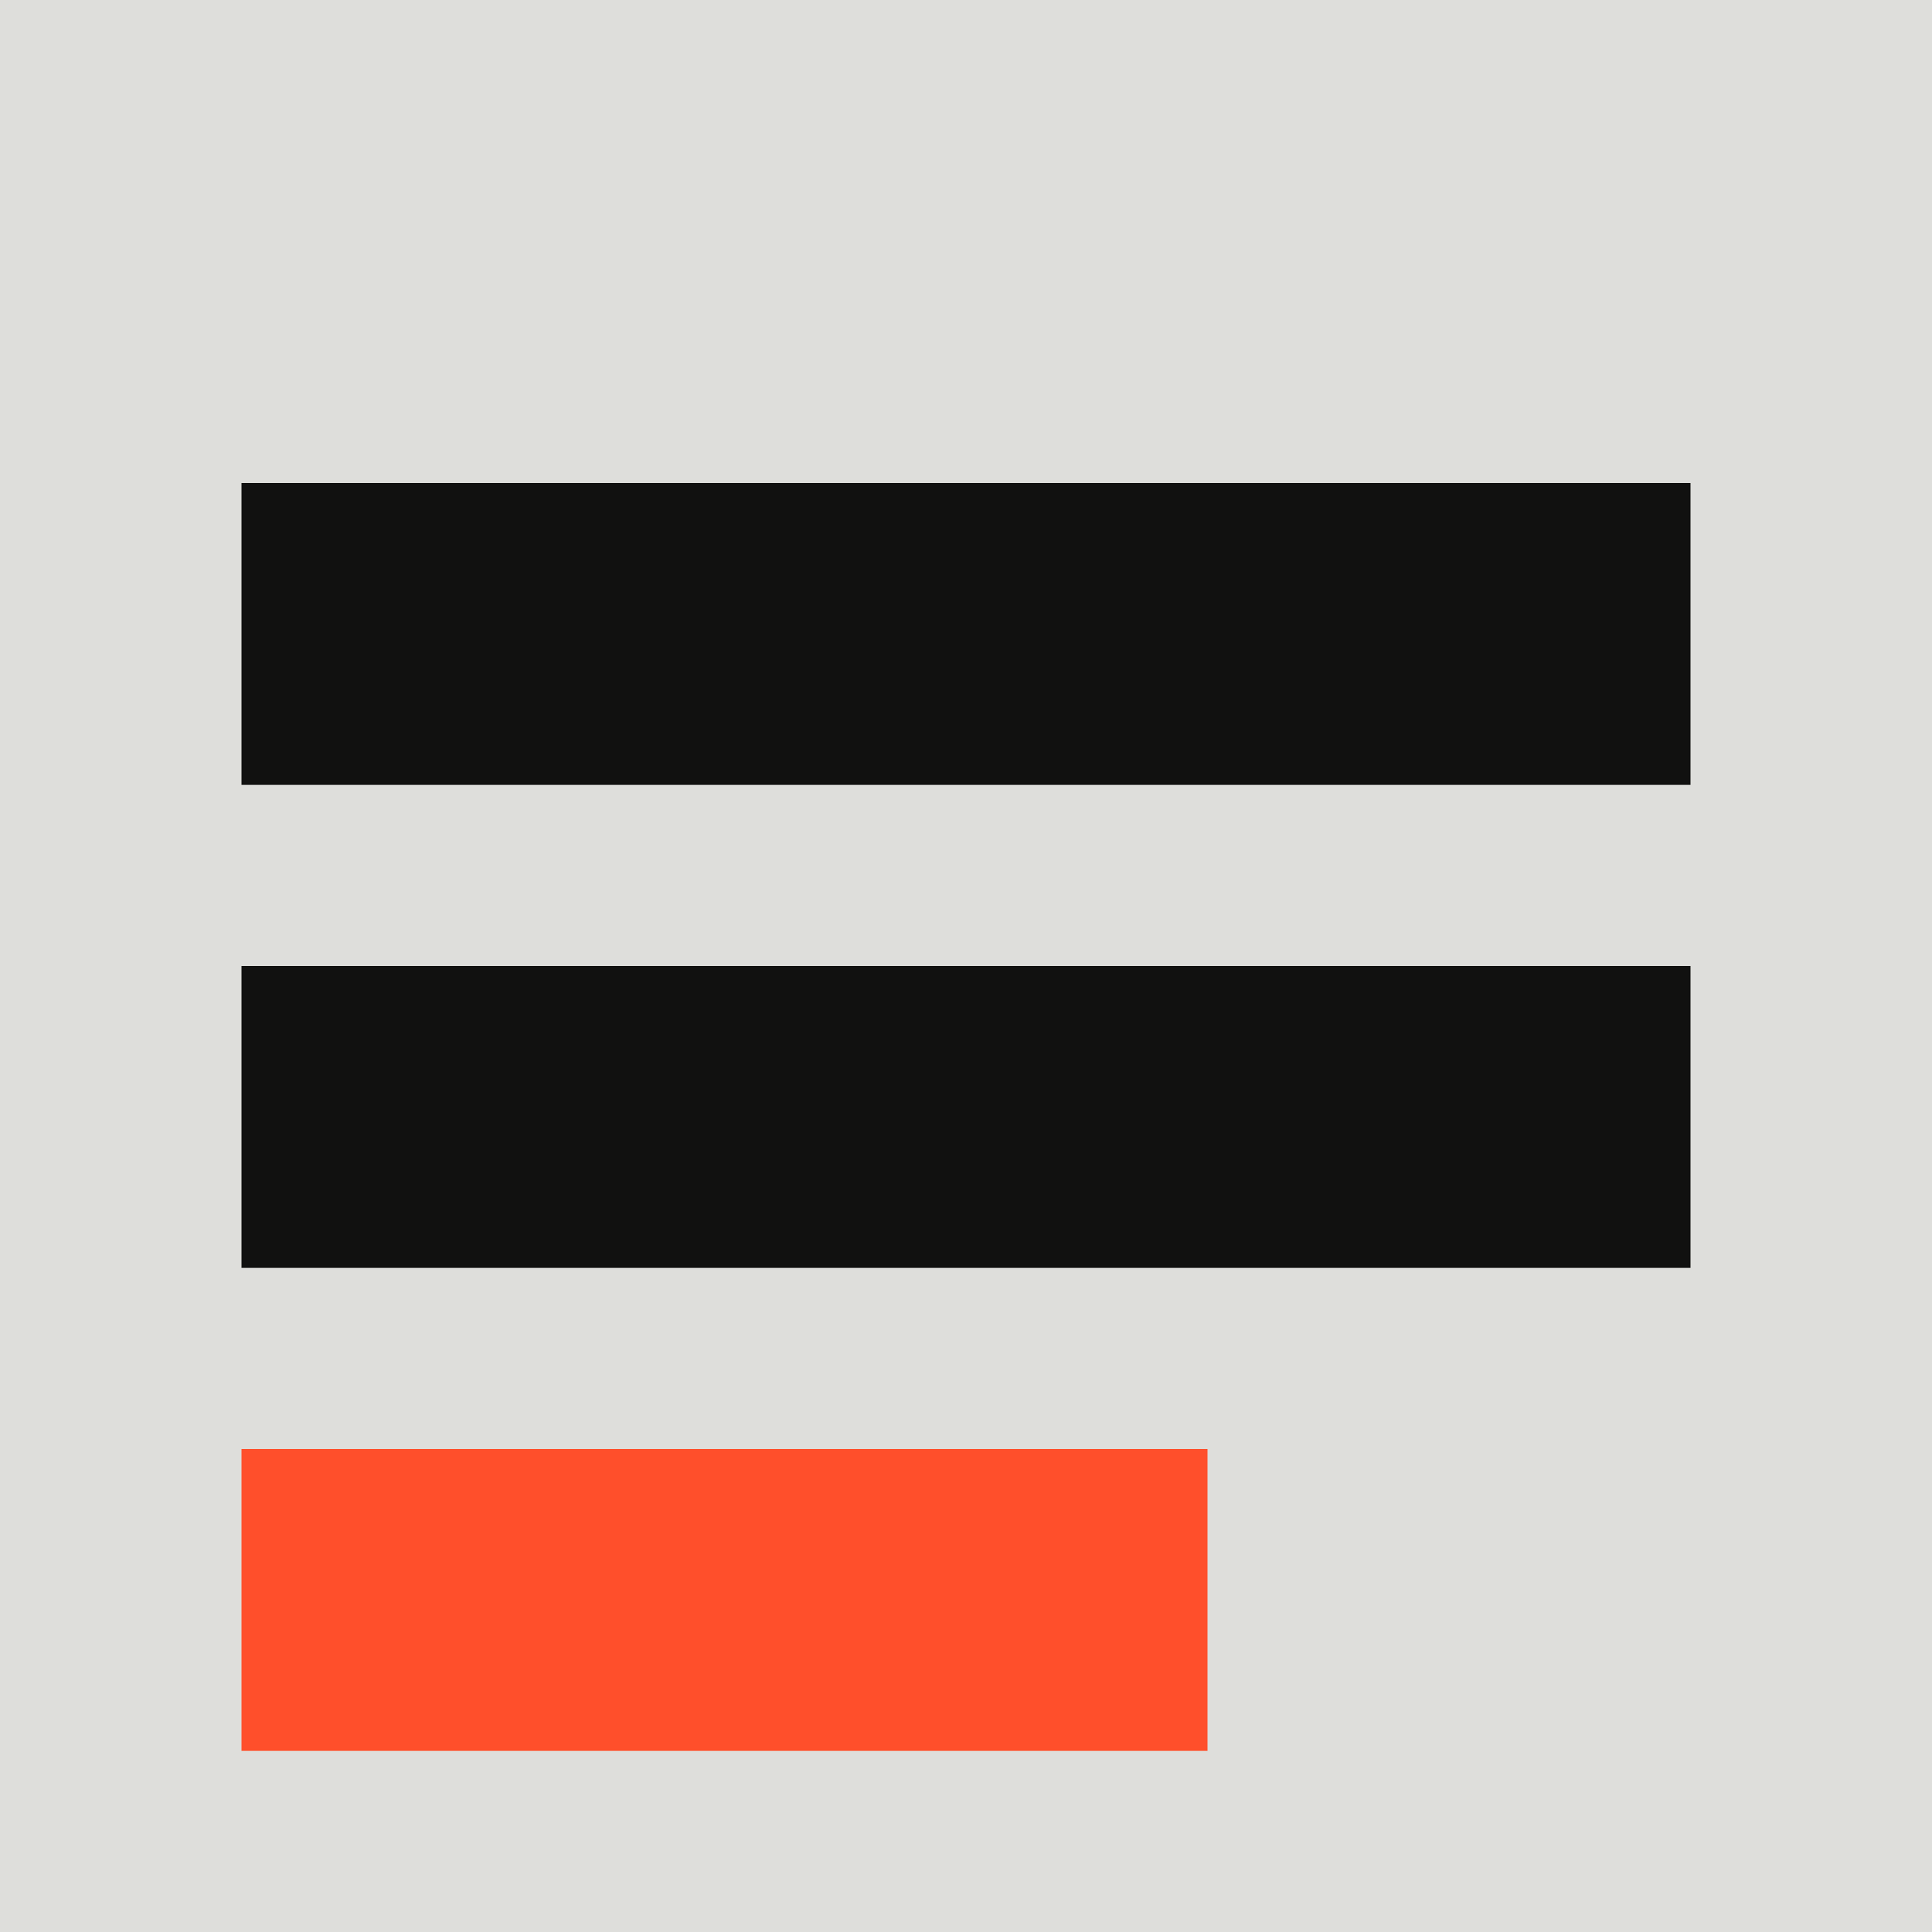
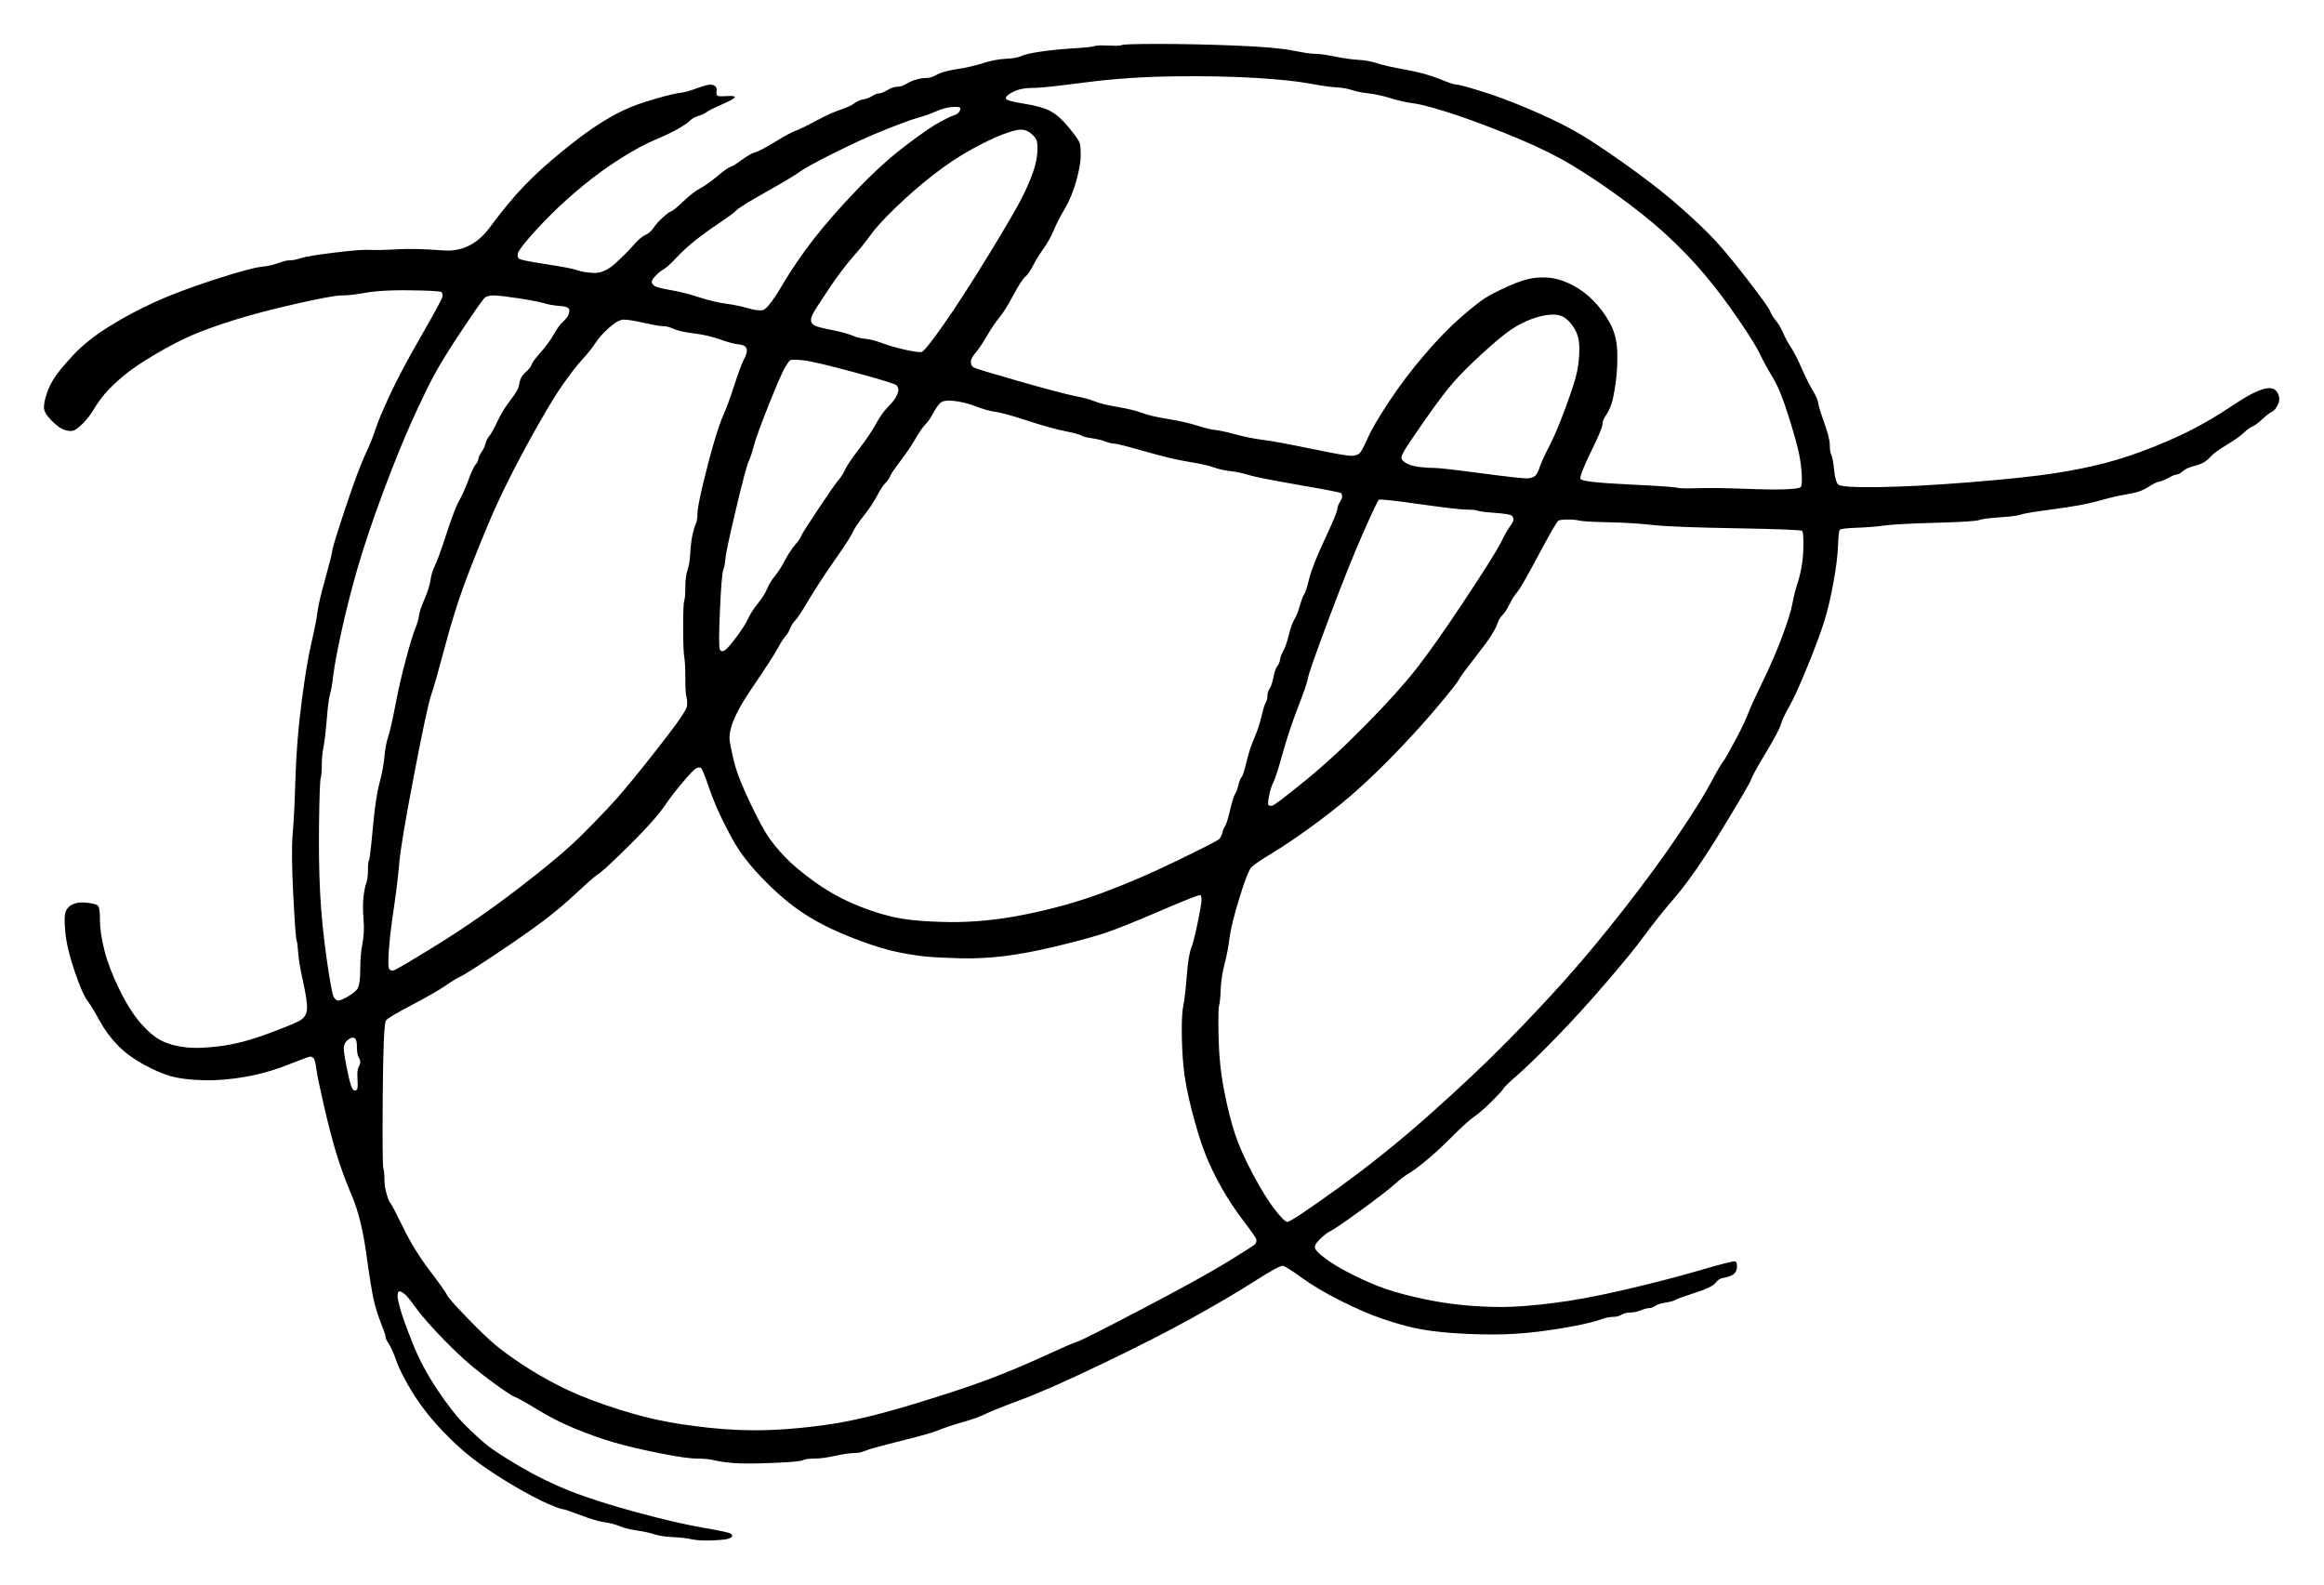
- <svg xmlns="http://www.w3.org/2000/svg" viewBox="0 0 32 32">
-   <rect width="32" height="32" fill="#DEDEDB" />
-   <rect x="4" y="8" width="24" height="5" fill="#111110" />
-   <rect x="4" y="16" width="24" height="5" fill="#111110" />
-   <rect x="4" y="24" width="16" height="5" fill="#FF4F2B" />
+ <svg xmlns="http://www.w3.org/2000/svg" viewBox="0 0 2116 1443">
+   <path fill="#000" fill-rule="evenodd" d="M2075.0 361.0Q2074.0 357.0 2071.5 355.0Q2069.0 353.0 2064.5 353.5Q2060.0 354.0 2052.5 357.5Q2045.0 361.0 2030.0 371.0Q2015.0 381.0 1999.0 389.5Q1983.0 398.0 1960.5 407.0Q1938.0 416.0 1917.0 421.5Q1896.0 427.0 1870.0 431.0Q1844.0 435.0 1794.5 439.0Q1745.0 443.0 1710.5 443.5Q1676.0 444.0 1673.5 441.0Q1671.0 438.0 1670.0 428.0Q1669.0 418.0 1667.5 414.5Q1666.0 411.0 1666.0 405.0Q1666.0 399.0 1661.0 385.0Q1656.0 371.0 1655.5 367.0Q1655.0 363.0 1650.5 355.5Q1646.0 348.0 1640.5 335.5Q1635.0 323.0 1630.5 316.0Q1626.0 309.0 1623.5 303.0Q1621.0 297.0 1617.0 292.0Q1613.0 287.0 1611.5 283.0Q1610.0 279.0 1589.5 252.5Q1569.0 226.0 1555.5 212.5Q1542.0 199.0 1524.0 183.5Q1506.0 168.0 1477.0 147.5Q1448.0 127.0 1431.5 118.0Q1415.0 109.0 1391.5 99.0Q1368.0 89.0 1348.5 83.0Q1329.0 77.0 1326.0 77.0Q1323.0 77.0 1311.0 72.0Q1299.0 67.0 1280.0 63.5Q1261.0 60.0 1253.5 57.5Q1246.0 55.0 1237.0 54.5Q1228.0 54.0 1215.5 51.5Q1203.0 49.0 1197.5 49.0Q1192.0 49.0 1177.0 46.0Q1162.0 43.0 1125.0 41.5Q1088.0 40.0 1055.5 40.0Q1023.0 40.0 1021.5 41.0Q1020.0 42.0 1009.5 41.5Q999.0 41.0 996.5 42.0Q994.0 43.0 977.5 44.0Q961.0 45.0 947.5 47.0Q934.0 49.0 930.0 51.0Q926.0 53.0 916.0 53.5Q906.0 54.0 895.0 57.5Q884.0 61.0 871.0 63.0Q858.0 65.0 853.0 68.0Q848.0 71.0 843.5 71.0Q839.0 71.0 834.0 72.5Q829.0 74.0 825.0 76.5Q821.0 79.0 817.0 79.0Q813.0 79.0 808.0 82.0Q803.0 85.0 800.5 85.0Q798.0 85.0 794.0 87.5Q790.0 90.0 786.0 90.5Q782.0 91.0 778.0 94.0Q774.0 97.0 765.0 100.0Q756.0 103.0 743.0 110.0Q730.0 117.0 724.5 119.0Q719.0 121.0 706.0 129.0Q693.0 137.0 688.0 138.5Q683.0 140.0 675.5 145.5Q668.0 151.0 665.0 152.0Q662.0 153.0 653.0 160.5Q644.0 168.0 637.5 171.5Q631.0 175.0 622.0 183.5Q613.0 192.0 611.0 192.5Q609.0 193.0 603.5 198.0Q598.0 203.0 595.0 207.5Q592.0 212.0 587.5 214.0Q583.0 216.0 576.5 223.5Q570.0 231.0 560.0 240.0Q550.0 249.0 540.5 248.5Q531.0 248.0 525.5 246.0Q520.0 244.0 497.0 240.5Q474.0 237.0 472.5 235.5Q471.0 234.0 471.5 231.0Q472.0 228.0 480.5 218.0Q489.0 208.0 502.0 195.0Q515.0 182.0 531.5 168.5Q548.0 155.0 565.5 144.0Q583.0 133.0 596.0 127.5Q609.0 122.0 617.0 117.5Q625.0 113.0 628.0 110.0Q631.0 107.0 636.0 105.5Q641.0 104.0 643.5 102.0Q646.0 100.0 657.5 95.0Q669.0 90.0 669.0 88.5Q669.0 87.0 661.5 87.5Q654.0 88.0 653.0 87.0Q652.0 86.0 652.5 82.5Q653.0 79.0 649.5 77.5Q646.0 76.0 635.5 80.0Q625.0 84.0 619.5 84.5Q614.0 85.0 596.5 90.0Q579.0 95.0 567.5 100.5Q556.0 106.0 543.0 114.5Q530.0 123.0 511.0 138.5Q492.0 154.0 477.5 169.0Q463.0 184.0 446.0 207.0Q429.0 230.0 403.5 228.0Q378.0 226.0 361.0 227.0Q344.0 228.0 336.5 227.5Q329.0 227.0 304.5 230.0Q280.0 233.0 274.0 235.0Q268.0 237.0 264.0 237.0Q260.0 237.0 253.5 239.5Q247.0 242.0 237.5 243.0Q228.0 244.0 195.5 254.5Q163.0 265.0 141.0 275.0Q119.0 285.0 99.0 297.5Q79.0 310.0 66.5 323.5Q54.0 337.0 49.5 344.0Q45.0 351.0 42.5 358.5Q40.0 366.0 40.0 371.0Q40.0 376.0 47.0 383.0Q54.0 390.0 59.0 391.5Q64.0 393.0 67.0 392.0Q70.0 391.0 75.5 385.5Q81.0 380.0 85.5 372.5Q90.0 365.0 95.5 358.5Q101.0 352.0 111.5 343.0Q122.0 334.0 141.5 322.5Q161.0 311.0 176.5 304.5Q192.0 298.0 214.5 291.0Q237.0 284.0 270.0 276.5Q303.0 269.0 311.0 269.0Q319.0 269.0 330.0 267.0Q341.0 265.0 354.0 264.5Q367.0 264.0 384.0 264.5Q401.0 265.0 402.0 266.0Q403.0 267.0 403.0 269.5Q403.0 272.0 384.0 305.0Q365.0 338.0 355.0 359.5Q345.0 381.0 342.0 390.5Q339.0 400.0 332.5 414.0Q326.0 428.0 314.5 462.5Q303.0 497.0 302.5 501.5Q302.0 506.0 296.0 527.5Q290.0 549.0 289.0 557.5Q288.0 566.0 283.5 585.5Q279.0 605.0 274.5 640.0Q270.0 675.0 269.0 708.5Q268.0 742.0 266.5 759.0Q265.0 776.0 267.0 814.5Q269.0 853.0 270.0 856.0Q271.0 859.0 271.5 867.5Q272.0 876.0 276.0 894.0Q280.0 912.0 279.5 919.0Q279.0 926.0 272.5 929.5Q266.0 933.0 243.0 941.5Q220.0 950.0 200.5 952.5Q181.0 955.0 168.5 953.5Q156.0 952.0 147.0 947.5Q138.0 943.0 128.0 931.5Q118.0 920.0 108.5 900.5Q99.0 881.0 95.0 865.0Q91.0 849.0 91.0 838.0Q91.0 827.0 89.5 825.0Q88.0 823.0 80.0 822.0Q72.0 821.0 67.0 823.0Q62.0 825.0 60.0 829.5Q58.0 834.0 59.5 849.0Q61.0 864.0 68.0 884.5Q75.0 905.0 79.5 911.0Q84.0 917.0 90.5 929.0Q97.0 941.0 106.5 951.0Q116.0 961.0 130.5 969.0Q145.0 977.0 156.0 980.0Q167.0 983.0 185.0 983.5Q203.0 984.0 223.0 980.5Q243.0 977.0 262.0 969.5Q281.0 962.0 282.5 962.0Q284.0 962.0 285.5 963.5Q287.0 965.0 288.0 973.0Q289.0 981.0 295.0 1007.0Q301.0 1033.0 306.5 1051.0Q312.0 1069.0 320.5 1089.0Q329.0 1109.0 333.5 1141.5Q338.0 1174.0 340.5 1184.5Q343.0 1195.0 347.0 1205.0Q351.0 1215.0 351.0 1217.0Q351.0 1219.0 354.0 1223.5Q357.0 1228.0 360.5 1238.0Q364.0 1248.0 371.5 1261.0Q379.0 1274.0 387.5 1285.0Q396.0 1296.0 409.0 1309.0Q422.0 1322.0 436.5 1332.5Q451.0 1343.0 469.0 1353.5Q487.0 1364.0 498.5 1369.0Q510.0 1374.0 512.0 1374.0Q514.0 1374.0 528.5 1379.5Q543.0 1385.0 550.5 1386.0Q558.0 1387.0 564.0 1389.5Q570.0 1392.0 580.0 1393.5Q590.0 1395.0 596.0 1397.0Q602.0 1399.0 612.5 1399.5Q623.0 1400.0 630.0 1401.5Q637.0 1403.0 648.5 1402.5Q660.0 1402.0 663.0 1401.0Q666.0 1400.0 666.5 1399.0Q667.0 1398.0 665.5 1396.5Q664.0 1395.0 640.5 1391.0Q617.0 1387.0 580.0 1377.0Q543.0 1367.0 519.0 1357.5Q495.0 1348.0 473.0 1335.0Q451.0 1322.0 442.5 1315.0Q434.0 1308.0 423.0 1297.0Q412.0 1286.0 398.0 1265.0Q384.0 1244.0 375.5 1222.5Q367.0 1201.0 364.5 1192.0Q362.0 1183.0 362.0 1180.0Q362.0 1177.0 363.0 1176.0Q364.0 1175.0 367.5 1177.5Q371.0 1180.0 377.0 1188.5Q383.0 1197.0 393.5 1208.5Q404.0 1220.0 416.5 1232.0Q429.0 1244.0 446.5 1257.0Q464.0 1270.0 469.0 1272.0Q474.0 1274.0 489.5 1283.5Q505.0 1293.0 523.0 1300.5Q541.0 1308.0 558.0 1313.0Q575.0 1318.0 600.0 1323.0Q625.0 1328.0 634.5 1328.0Q644.0 1328.0 650.0 1329.5Q656.0 1331.0 667.0 1332.0Q678.0 1333.0 703.0 1332.0Q728.0 1331.0 731.0 1329.5Q734.0 1328.0 741.5 1328.0Q749.0 1328.0 760.5 1325.5Q772.0 1323.0 777.5 1323.0Q783.0 1323.0 787.5 1321.0Q792.0 1319.0 820.0 1312.0Q848.0 1305.0 855.0 1302.0Q862.0 1299.0 876.0 1295.0Q890.0 1291.0 897.0 1287.5Q904.0 1284.0 929.5 1274.5Q955.0 1265.0 1003.0 1242.0Q1051.0 1219.0 1084.5 1200.5Q1118.0 1182.0 1141.5 1167.0Q1165.0 1152.0 1168.0 1152.5Q1171.0 1153.0 1185.5 1163.5Q1200.0 1174.0 1221.0 1184.5Q1242.0 1195.0 1258.0 1200.5Q1274.0 1206.0 1287.5 1209.0Q1301.0 1212.0 1320.0 1213.5Q1339.0 1215.0 1359.5 1215.0Q1380.0 1215.0 1400.0 1212.5Q1420.0 1210.0 1435.0 1207.0Q1450.0 1204.0 1457.0 1201.5Q1464.0 1199.0 1468.5 1199.0Q1473.0 1199.0 1476.5 1197.0Q1480.0 1195.0 1484.5 1195.0Q1489.0 1195.0 1494.0 1193.0Q1499.0 1191.0 1501.5 1191.0Q1504.0 1191.0 1507.0 1189.0Q1510.0 1187.0 1516.5 1186.0Q1523.0 1185.0 1525.5 1183.5Q1528.0 1182.0 1543.5 1177.0Q1559.0 1172.0 1562.0 1168.0Q1565.0 1164.0 1569.0 1163.5Q1573.0 1163.0 1577.0 1161.0Q1581.0 1159.0 1581.5 1154.0Q1582.0 1149.0 1579.5 1148.5Q1577.0 1148.0 1548.0 1156.5Q1519.0 1165.0 1480.5 1174.0Q1442.0 1183.0 1413.5 1186.5Q1385.0 1190.0 1367.0 1190.0Q1349.0 1190.0 1329.5 1188.0Q1310.0 1186.0 1288.5 1181.0Q1267.0 1176.0 1253.5 1170.5Q1240.0 1165.0 1227.5 1158.5Q1215.0 1152.0 1207.0 1146.0Q1199.0 1140.0 1197.5 1137.0Q1196.0 1134.0 1201.5 1128.5Q1207.0 1123.0 1212.0 1120.5Q1217.0 1118.0 1239.0 1102.0Q1261.0 1086.0 1269.5 1078.5Q1278.0 1071.0 1282.5 1068.5Q1287.0 1066.0 1297.5 1057.5Q1308.0 1049.0 1322.0 1035.0Q1336.0 1021.0 1342.5 1016.5Q1349.0 1012.0 1358.5 1002.5Q1368.0 993.0 1369.0 991.0Q1370.0 989.0 1382.0 978.5Q1394.0 968.0 1416.0 945.5Q1438.0 923.0 1462.5 894.5Q1487.0 866.0 1497.5 851.5Q1508.0 837.0 1525.5 816.5Q1543.0 796.0 1568.0 755.0Q1593.0 714.0 1594.5 709.5Q1596.0 705.0 1608.0 685.0Q1620.0 665.0 1621.5 659.5Q1623.0 654.0 1629.0 643.5Q1635.0 633.0 1646.0 606.0Q1657.0 579.0 1661.5 564.0Q1666.0 549.0 1669.5 529.5Q1673.0 510.0 1673.5 497.0Q1674.0 484.0 1675.0 482.5Q1676.0 481.0 1690.5 480.5Q1705.0 480.0 1715.5 478.5Q1726.0 477.0 1762.0 476.0Q1798.0 475.0 1802.0 473.5Q1806.0 472.0 1821.0 471.0Q1836.0 470.0 1840.0 468.5Q1844.0 467.0 1870.5 463.5Q1897.0 460.0 1911.0 456.0Q1925.0 452.0 1934.0 450.5Q1943.0 449.0 1947.5 447.5Q1952.0 446.0 1957.5 442.5Q1963.0 439.0 1966.0 438.5Q1969.0 438.0 1974.5 435.0Q1980.0 432.0 1982.0 432.0Q1984.0 432.0 1987.5 429.0Q1991.0 426.0 1997.0 424.5Q2003.0 423.0 2006.5 421.0Q2010.0 419.0 2013.0 415.5Q2016.0 412.0 2027.5 405.0Q2039.0 398.0 2043.0 394.0Q2047.0 390.0 2050.5 388.5Q2054.0 387.0 2060.0 381.5Q2066.0 376.0 2068.5 375.0Q2071.0 374.0 2073.5 369.5Q2076.0 365.0 2075.0 361.0ZM316.5 947.0Q320.0 944.0 322.5 945.0Q325.0 946.0 325.0 953.0Q325.0 960.0 326.5 962.5Q328.0 965.0 328.0 967.0Q328.0 969.0 326.5 971.5Q325.0 974.0 325.5 982.5Q326.0 991.0 325.0 992.0Q324.0 993.0 323.0 993.0Q322.0 993.0 320.5 990.5Q319.0 988.0 316.0 973.5Q313.0 959.0 313.0 954.5Q313.0 950.0 316.5 947.0ZM348.5 996.0Q349.0 932.0 351.5 929.0Q354.0 926.0 375.0 915.0Q396.0 904.0 405.5 897.5Q415.0 891.0 419.5 889.0Q424.0 887.0 451.0 869.0Q478.0 851.0 494.0 839.0Q510.0 827.0 525.5 812.5Q541.0 798.0 544.5 796.0Q548.0 794.0 564.5 778.0Q581.0 762.0 591.0 751.0Q601.0 740.0 606.0 732.5Q611.0 725.0 621.0 713.0Q631.0 701.0 634.0 699.5Q637.0 698.0 638.5 699.5Q640.0 701.0 645.5 717.0Q651.0 733.0 658.5 748.0Q666.0 763.0 671.0 771.0Q676.0 779.0 684.0 788.5Q692.0 798.0 703.0 808.5Q714.0 819.0 725.0 827.0Q736.0 835.0 749.5 842.0Q763.0 849.0 783.0 856.5Q803.0 864.0 818.0 867.0Q833.0 870.0 844.0 871.0Q855.0 872.0 874.5 872.5Q894.0 873.0 914.5 870.5Q935.0 868.0 962.0 861.5Q989.0 855.0 1004.5 850.0Q1020.0 845.0 1056.0 829.5Q1092.0 814.0 1093.0 815.0Q1094.0 816.0 1094.0 819.5Q1094.0 823.0 1090.5 840.0Q1087.0 857.0 1084.5 863.5Q1082.0 870.0 1080.5 889.0Q1079.0 908.0 1077.5 915.0Q1076.0 922.0 1076.0 938.0Q1076.0 954.0 1077.5 970.5Q1079.0 987.0 1085.0 1010.5Q1091.0 1034.0 1097.0 1049.5Q1103.0 1065.0 1112.0 1081.0Q1121.0 1097.0 1132.5 1112.0Q1144.0 1127.0 1144.0 1129.0Q1144.0 1131.0 1143.0 1132.5Q1142.0 1134.0 1117.5 1149.0Q1093.0 1164.0 1039.5 1192.0Q986.0 1220.0 981.0 1221.5Q976.0 1223.0 951.0 1234.5Q926.0 1246.0 901.0 1255.5Q876.0 1265.0 831.5 1278.5Q787.0 1292.0 757.5 1296.5Q728.0 1301.0 701.0 1302.0Q674.0 1303.0 646.0 1300.0Q618.0 1297.0 597.5 1292.5Q577.0 1288.0 552.0 1279.5Q527.0 1271.0 508.5 1261.5Q490.0 1252.0 475.0 1242.0Q460.0 1232.0 451.0 1224.5Q442.0 1217.0 425.5 1200.0Q409.0 1183.0 407.0 1179.0Q405.0 1175.0 391.0 1156.5Q377.0 1138.0 367.0 1117.5Q357.0 1097.0 355.5 1095.5Q354.0 1094.0 352.0 1087.0Q350.0 1080.0 350.0 1073.5Q350.0 1067.0 349.0 1063.5Q348.0 1060.0 348.5 996.0ZM1581.5 481.0Q1640.0 482.0 1641.0 483.5Q1642.0 485.0 1642.0 495.5Q1642.0 506.0 1640.5 515.0Q1639.0 524.0 1636.5 531.5Q1634.0 539.0 1632.0 549.5Q1630.0 560.0 1622.5 580.0Q1615.0 600.0 1604.5 621.5Q1594.0 643.0 1591.5 650.0Q1589.0 657.0 1580.0 674.0Q1571.0 691.0 1568.5 694.0Q1566.0 697.0 1557.5 713.0Q1549.0 729.0 1528.5 759.5Q1508.0 790.0 1479.5 826.5Q1451.0 863.0 1426.5 890.5Q1402.0 918.0 1372.5 948.0Q1343.0 978.0 1302.0 1014.5Q1261.0 1051.0 1218.0 1082.0Q1175.0 1113.0 1172.0 1112.5Q1169.0 1112.0 1160.5 1101.0Q1152.0 1090.0 1141.0 1069.5Q1130.0 1049.0 1124.5 1032.5Q1119.0 1016.0 1114.5 992.5Q1110.0 969.0 1109.5 944.0Q1109.0 919.0 1110.0 915.5Q1111.0 912.0 1111.5 900.5Q1112.0 889.0 1115.0 877.5Q1118.0 866.0 1119.5 854.0Q1121.0 842.0 1128.5 817.5Q1136.0 793.0 1139.5 789.5Q1143.0 786.0 1159.5 776.0Q1176.0 766.0 1199.0 749.0Q1222.0 732.0 1240.0 715.5Q1258.0 699.0 1276.5 679.5Q1295.0 660.0 1310.5 641.5Q1326.0 623.0 1328.5 618.5Q1331.0 614.0 1342.0 600.0Q1353.0 586.0 1357.5 579.0Q1362.0 572.0 1363.5 567.5Q1365.0 563.0 1368.0 560.0Q1371.0 557.0 1374.5 550.0Q1378.0 543.0 1381.5 539.0Q1385.0 535.0 1401.0 505.0Q1417.0 475.0 1419.0 474.0Q1421.0 473.0 1427.5 473.0Q1434.0 473.0 1438.0 474.0Q1442.0 475.0 1464.5 475.5Q1487.0 476.0 1505.0 478.0Q1523.0 480.0 1581.5 481.0ZM1361.5 467.0Q1375.0 468.0 1376.5 469.5Q1378.0 471.0 1378.0 473.0Q1378.0 475.0 1375.0 479.0Q1372.0 483.0 1366.5 494.0Q1361.0 505.0 1333.5 546.5Q1306.0 588.0 1289.5 609.0Q1273.0 630.0 1243.5 660.0Q1214.0 690.0 1187.5 711.5Q1161.0 733.0 1158.5 733.5Q1156.0 734.0 1155.0 733.0Q1154.0 732.0 1155.5 724.5Q1157.0 717.0 1159.5 712.0Q1162.0 707.0 1168.0 685.5Q1174.0 664.0 1182.0 643.5Q1190.0 623.0 1191.0 617.0Q1192.0 611.0 1210.0 563.0Q1228.0 515.0 1241.0 485.5Q1254.0 456.0 1255.5 455.0Q1257.0 454.0 1292.5 459.0Q1328.0 464.0 1335.5 464.0Q1343.0 464.0 1345.5 465.0Q1348.0 466.0 1361.5 467.0ZM1182.5 441.5Q1220.0 448.0 1221.0 449.0Q1222.0 450.0 1222.0 452.0Q1222.0 454.0 1220.0 457.0Q1218.0 460.0 1217.5 464.0Q1217.0 468.0 1206.0 491.5Q1195.0 515.0 1192.0 527.0Q1189.0 539.0 1187.5 541.0Q1186.0 543.0 1183.5 551.5Q1181.0 560.0 1178.5 564.0Q1176.0 568.0 1173.5 578.0Q1171.0 588.0 1168.5 592.5Q1166.0 597.0 1165.5 600.5Q1165.0 604.0 1163.0 606.5Q1161.0 609.0 1159.5 616.5Q1158.0 624.0 1156.0 627.0Q1154.0 630.0 1154.0 633.5Q1154.0 637.0 1152.5 639.5Q1151.0 642.0 1148.5 652.5Q1146.0 663.0 1142.0 672.0Q1138.0 681.0 1135.0 693.5Q1132.0 706.0 1130.5 707.5Q1129.0 709.0 1127.5 715.0Q1126.0 721.0 1124.5 723.0Q1123.0 725.0 1120.0 737.5Q1117.0 750.0 1115.5 752.0Q1114.0 754.0 1113.0 758.0Q1112.0 762.0 1110.0 764.0Q1108.0 766.0 1072.0 783.5Q1036.0 801.0 1003.5 813.0Q971.0 825.0 934.0 832.5Q897.0 840.0 863.5 839.5Q830.0 839.0 811.5 834.5Q793.0 830.0 775.0 822.0Q757.0 814.0 740.5 802.0Q724.0 790.0 714.5 780.0Q705.0 770.0 699.0 761.0Q693.0 752.0 683.5 732.0Q674.0 712.0 670.5 701.0Q667.0 690.0 664.5 675.0Q662.0 660.0 683.0 629.0Q704.0 598.0 708.0 590.5Q712.0 583.0 715.0 579.5Q718.0 576.0 719.5 572.0Q721.0 568.0 724.0 565.0Q727.0 562.0 736.5 546.0Q746.0 530.0 760.0 510.0Q774.0 490.0 776.5 484.5Q779.0 479.0 786.5 469.5Q794.0 460.0 798.5 451.5Q803.0 443.0 806.0 440.0Q809.0 437.0 810.5 433.5Q812.0 430.0 820.0 419.5Q828.0 409.0 833.5 399.5Q839.0 390.0 842.5 386.5Q846.0 383.0 849.5 376.5Q853.0 370.0 856.0 367.0Q859.0 364.0 868.5 365.0Q878.0 366.0 888.5 370.0Q899.0 374.0 906.5 375.0Q914.0 376.0 935.5 383.0Q957.0 390.0 969.5 392.5Q982.0 395.0 984.5 396.5Q987.0 398.0 994.0 399.0Q1001.0 400.0 1006.5 402.0Q1012.0 404.0 1015.0 404.0Q1018.0 404.0 1042.5 411.0Q1067.0 418.0 1082.5 420.5Q1098.0 423.0 1105.0 425.5Q1112.0 428.0 1120.5 429.0Q1129.0 430.0 1137.0 432.5Q1145.0 435.0 1182.5 441.5ZM778.0 339.0Q815.0 349.0 816.5 351.0Q818.0 353.0 818.0 355.0Q818.0 357.0 816.0 361.0Q814.0 365.0 808.5 370.5Q803.0 376.0 797.5 386.0Q792.0 396.0 782.0 409.0Q772.0 422.0 769.5 427.5Q767.0 433.0 763.5 437.0Q760.0 441.0 745.0 463.5Q730.0 486.0 729.5 488.0Q729.0 490.0 724.0 496.0Q719.0 502.0 714.5 510.5Q710.0 519.0 705.5 524.5Q701.0 530.0 698.5 536.0Q696.0 542.0 690.0 549.5Q684.0 557.0 681.0 563.5Q678.0 570.0 670.5 580.0Q663.0 590.0 660.0 592.0Q657.0 594.0 655.5 591.5Q654.0 589.0 655.5 556.0Q657.0 523.0 658.5 519.0Q660.0 515.0 660.5 508.5Q661.0 502.0 670.0 464.0Q679.0 426.0 681.5 420.5Q684.0 415.0 686.5 405.5Q689.0 396.0 700.0 368.5Q711.0 341.0 714.5 335.0Q718.0 329.0 719.5 328.0Q721.0 327.0 731.0 328.0Q741.0 329.0 778.0 339.0ZM672.0 313.5Q677.0 314.0 678.5 315.5Q680.0 317.0 680.0 319.5Q680.0 322.0 677.0 328.0Q674.0 334.0 668.5 351.0Q663.0 368.0 659.0 377.0Q655.0 386.0 650.0 403.0Q645.0 420.0 640.0 441.0Q635.0 462.0 635.0 468.0Q635.0 474.0 633.5 477.0Q632.0 480.0 630.5 487.0Q629.0 494.0 628.5 503.5Q628.0 513.0 626.0 519.0Q624.0 525.0 624.0 534.5Q624.0 544.0 623.0 547.0Q622.0 550.0 622.0 571.0Q622.0 592.0 623.0 598.0Q624.0 604.0 624.0 617.5Q624.0 631.0 625.0 634.5Q626.0 638.0 625.5 643.0Q625.0 648.0 599.5 680.5Q574.0 713.0 562.0 726.5Q550.0 740.0 530.5 759.5Q511.0 779.0 472.5 808.5Q434.0 838.0 397.5 860.5Q361.0 883.0 358.5 883.5Q356.0 884.0 354.5 882.5Q353.0 881.0 354.0 866.0Q355.0 851.0 358.5 827.5Q362.0 804.0 363.5 786.0Q365.0 768.0 377.0 705.5Q389.0 643.0 392.5 633.0Q396.0 623.0 404.5 591.0Q413.0 559.0 421.5 535.5Q430.0 512.0 444.0 478.5Q458.0 445.0 479.0 406.5Q500.0 368.0 511.5 351.5Q523.0 335.0 530.0 327.5Q537.0 320.0 542.0 312.5Q547.0 305.0 555.0 298.0Q563.0 291.0 568.0 291.0Q573.0 291.0 586.5 294.0Q600.0 297.0 604.0 297.0Q608.0 297.0 613.5 299.5Q619.0 302.0 631.5 303.5Q644.0 305.0 655.5 309.0Q667.0 313.0 672.0 313.5ZM1425.0 289.5Q1430.0 293.0 1434.0 300.0Q1438.0 307.0 1438.0 317.5Q1438.0 328.0 1436.0 338.0Q1434.0 348.0 1425.5 371.0Q1417.0 394.0 1410.5 406.5Q1404.0 419.0 1402.0 425.0Q1400.0 431.0 1398.0 433.0Q1396.0 435.0 1391.5 435.5Q1387.0 436.0 1349.5 431.0Q1312.0 426.0 1305.0 426.0Q1298.0 426.0 1291.0 425.0Q1284.0 424.0 1280.0 421.5Q1276.0 419.0 1276.0 417.0Q1276.0 415.0 1278.5 410.5Q1281.0 406.0 1297.0 383.0Q1313.0 360.0 1323.0 348.5Q1333.0 337.0 1350.0 321.5Q1367.0 306.0 1376.0 300.0Q1385.0 294.0 1394.5 290.5Q1404.0 287.0 1412.0 286.5Q1420.0 286.0 1425.0 289.5ZM509.0 278.5Q516.0 279.0 517.5 280.5Q519.0 282.0 518.0 285.5Q517.0 289.0 513.0 292.5Q509.0 296.0 504.5 304.0Q500.0 312.0 492.5 320.5Q485.0 329.0 484.0 332.0Q483.0 335.0 479.5 338.0Q476.0 341.0 474.5 344.0Q473.0 347.0 472.5 351.0Q472.0 355.0 465.0 364.0Q458.0 373.0 453.0 383.5Q448.0 394.0 445.5 397.0Q443.0 400.0 442.0 404.0Q441.0 408.0 438.5 411.5Q436.0 415.0 435.5 418.0Q435.0 421.0 433.0 423.0Q431.0 425.0 426.5 437.0Q422.0 449.0 418.0 456.0Q414.0 463.0 406.5 486.0Q399.0 509.0 396.0 515.0Q393.0 521.0 392.0 528.0Q391.0 535.0 386.5 545.5Q382.0 556.0 381.5 560.5Q381.0 565.0 378.0 572.5Q375.0 580.0 369.5 600.5Q364.0 621.0 360.0 642.0Q356.0 663.0 353.5 670.5Q351.0 678.0 350.0 689.0Q349.0 700.0 345.5 713.0Q342.0 726.0 339.5 753.5Q337.0 781.0 336.0 783.0Q335.0 785.0 335.0 792.5Q335.0 800.0 333.5 804.0Q332.0 808.0 331.0 816.5Q330.0 825.0 331.0 837.0Q332.0 849.0 330.0 859.0Q328.0 869.0 328.0 883.5Q328.0 898.0 324.5 901.5Q321.0 905.0 315.5 908.0Q310.0 911.0 308.0 911.0Q306.0 911.0 304.0 908.0Q302.0 905.0 297.5 873.5Q293.0 842.0 291.5 813.5Q290.0 785.0 290.5 748.5Q291.0 712.0 292.0 708.5Q293.0 705.0 293.0 696.5Q293.0 688.0 294.5 680.5Q296.0 673.0 297.5 655.0Q299.0 637.0 300.5 632.0Q302.0 627.0 303.5 614.5Q305.0 602.0 311.0 574.5Q317.0 547.0 325.5 517.5Q334.0 488.0 348.5 449.0Q363.0 410.0 375.0 383.5Q387.0 357.0 395.0 342.0Q403.0 327.0 421.0 300.0Q439.0 273.0 441.5 271.0Q444.0 269.0 449.5 269.0Q455.0 269.0 471.5 271.5Q488.0 274.0 495.0 276.0Q502.0 278.0 509.0 278.5ZM938.0 121.0Q942.0 124.0 943.5 127.0Q945.0 130.0 944.5 138.5Q944.0 147.0 940.5 157.0Q937.0 167.0 930.5 180.0Q924.0 193.0 900.5 231.5Q877.0 270.0 859.5 295.0Q842.0 320.0 839.0 320.5Q836.0 321.0 824.5 318.5Q813.0 316.0 803.5 312.5Q794.0 309.0 788.0 308.5Q782.0 308.0 776.0 305.5Q770.0 303.0 757.5 300.5Q745.0 298.0 742.0 296.5Q739.0 295.0 738.5 292.5Q738.0 290.0 740.0 286.0Q742.0 282.0 754.0 264.0Q766.0 246.0 776.5 234.0Q787.0 222.0 793.0 213.5Q799.0 205.0 815.5 189.0Q832.0 173.0 850.0 159.0Q868.0 145.0 885.5 135.5Q903.0 126.0 914.0 122.0Q925.0 118.0 929.5 118.0Q934.0 118.0 938.0 121.0ZM874.0 98.0Q875.0 99.0 873.5 101.5Q872.0 104.0 868.5 105.0Q865.0 106.0 855.0 111.5Q845.0 117.0 824.0 133.0Q803.0 149.0 780.0 173.0Q757.0 197.0 741.0 217.5Q725.0 238.0 712.0 260.0Q699.0 282.0 694.0 282.5Q689.0 283.0 680.5 280.5Q672.0 278.0 661.0 276.5Q650.0 275.0 636.0 270.5Q622.0 266.0 610.0 264.0Q598.0 262.0 595.5 260.0Q593.0 258.0 593.5 256.0Q594.0 254.0 597.5 250.5Q601.0 247.0 604.5 245.0Q608.0 243.0 616.0 234.5Q624.0 226.0 633.5 218.5Q643.0 211.0 655.0 203.0Q667.0 195.0 670.5 191.5Q674.0 188.0 698.0 174.5Q722.0 161.0 728.0 156.5Q734.0 152.0 760.0 139.0Q786.0 126.0 807.5 117.5Q829.0 109.0 836.5 107.0Q844.0 105.0 852.0 101.5Q860.0 98.0 866.5 97.5Q873.0 97.0 874.0 98.0ZM916.0 90.0Q915.0 88.0 920.0 85.0Q925.0 82.0 930.0 81.0Q935.0 80.0 942.5 80.0Q950.0 80.0 988.5 75.0Q1027.0 70.0 1069.5 69.5Q1112.0 69.0 1144.0 71.0Q1176.0 73.0 1192.0 76.0Q1208.0 79.0 1216.5 79.5Q1225.0 80.0 1231.0 82.0Q1237.0 84.0 1246.0 85.0Q1255.0 86.0 1266.5 89.5Q1278.0 93.0 1286.5 94.0Q1295.0 95.0 1316.0 101.5Q1337.0 108.0 1368.5 120.5Q1400.0 133.0 1421.0 144.5Q1442.0 156.0 1470.0 176.0Q1498.0 196.0 1517.5 214.0Q1537.0 232.0 1552.5 250.5Q1568.0 269.0 1583.0 291.0Q1598.0 313.0 1602.5 322.5Q1607.0 332.0 1614.0 343.5Q1621.0 355.0 1628.5 379.0Q1636.0 403.0 1638.0 413.0Q1640.0 423.0 1640.5 432.5Q1641.0 442.0 1639.5 443.5Q1638.0 445.0 1625.5 445.5Q1613.0 446.0 1587.5 445.0Q1562.0 444.0 1546.0 444.5Q1530.0 445.0 1526.5 444.0Q1523.0 443.0 1481.5 441.0Q1440.0 439.0 1439.0 436.0Q1438.0 433.0 1448.5 411.5Q1459.0 390.0 1459.0 386.5Q1459.0 383.0 1462.0 378.5Q1465.0 374.0 1467.0 368.5Q1469.0 363.0 1471.0 349.0Q1473.0 335.0 1472.5 320.0Q1472.0 305.0 1465.5 293.5Q1459.0 282.0 1450.5 273.5Q1442.0 265.0 1432.5 260.0Q1423.0 255.0 1415.0 253.5Q1407.0 252.0 1397.5 253.0Q1388.0 254.0 1373.5 260.5Q1359.0 267.0 1352.0 271.5Q1345.0 276.0 1330.0 289.0Q1315.0 302.0 1297.0 323.0Q1279.0 344.0 1264.5 366.0Q1250.0 388.0 1245.0 399.5Q1240.0 411.0 1237.5 413.0Q1235.0 415.0 1230.0 415.0Q1225.0 415.0 1193.5 408.5Q1162.0 402.0 1150.0 400.5Q1138.0 399.0 1125.0 395.5Q1112.0 392.0 1106.5 391.5Q1101.0 391.0 1090.0 387.5Q1079.0 384.0 1063.5 381.5Q1048.0 379.0 1040.0 376.0Q1032.0 373.0 1017.5 370.5Q1003.0 368.0 997.0 365.5Q991.0 363.0 978.5 360.5Q966.0 358.0 927.5 347.0Q889.0 336.0 886.5 334.5Q884.0 333.0 884.0 329.5Q884.0 326.0 888.0 321.5Q892.0 317.0 898.5 306.0Q905.0 295.0 910.0 289.0Q915.0 283.0 922.5 269.0Q930.0 255.0 933.5 252.0Q937.0 249.0 940.5 242.0Q944.0 235.0 950.0 226.5Q956.0 218.0 959.5 209.5Q963.0 201.0 969.5 190.0Q976.0 179.0 980.0 164.5Q984.0 150.0 984.0 141.5Q984.0 133.0 983.0 130.0Q982.0 127.0 973.5 116.5Q965.0 106.0 957.0 101.5Q949.0 97.0 933.0 94.5Q917.0 92.0 916.0 90.0Z" />
</svg>
